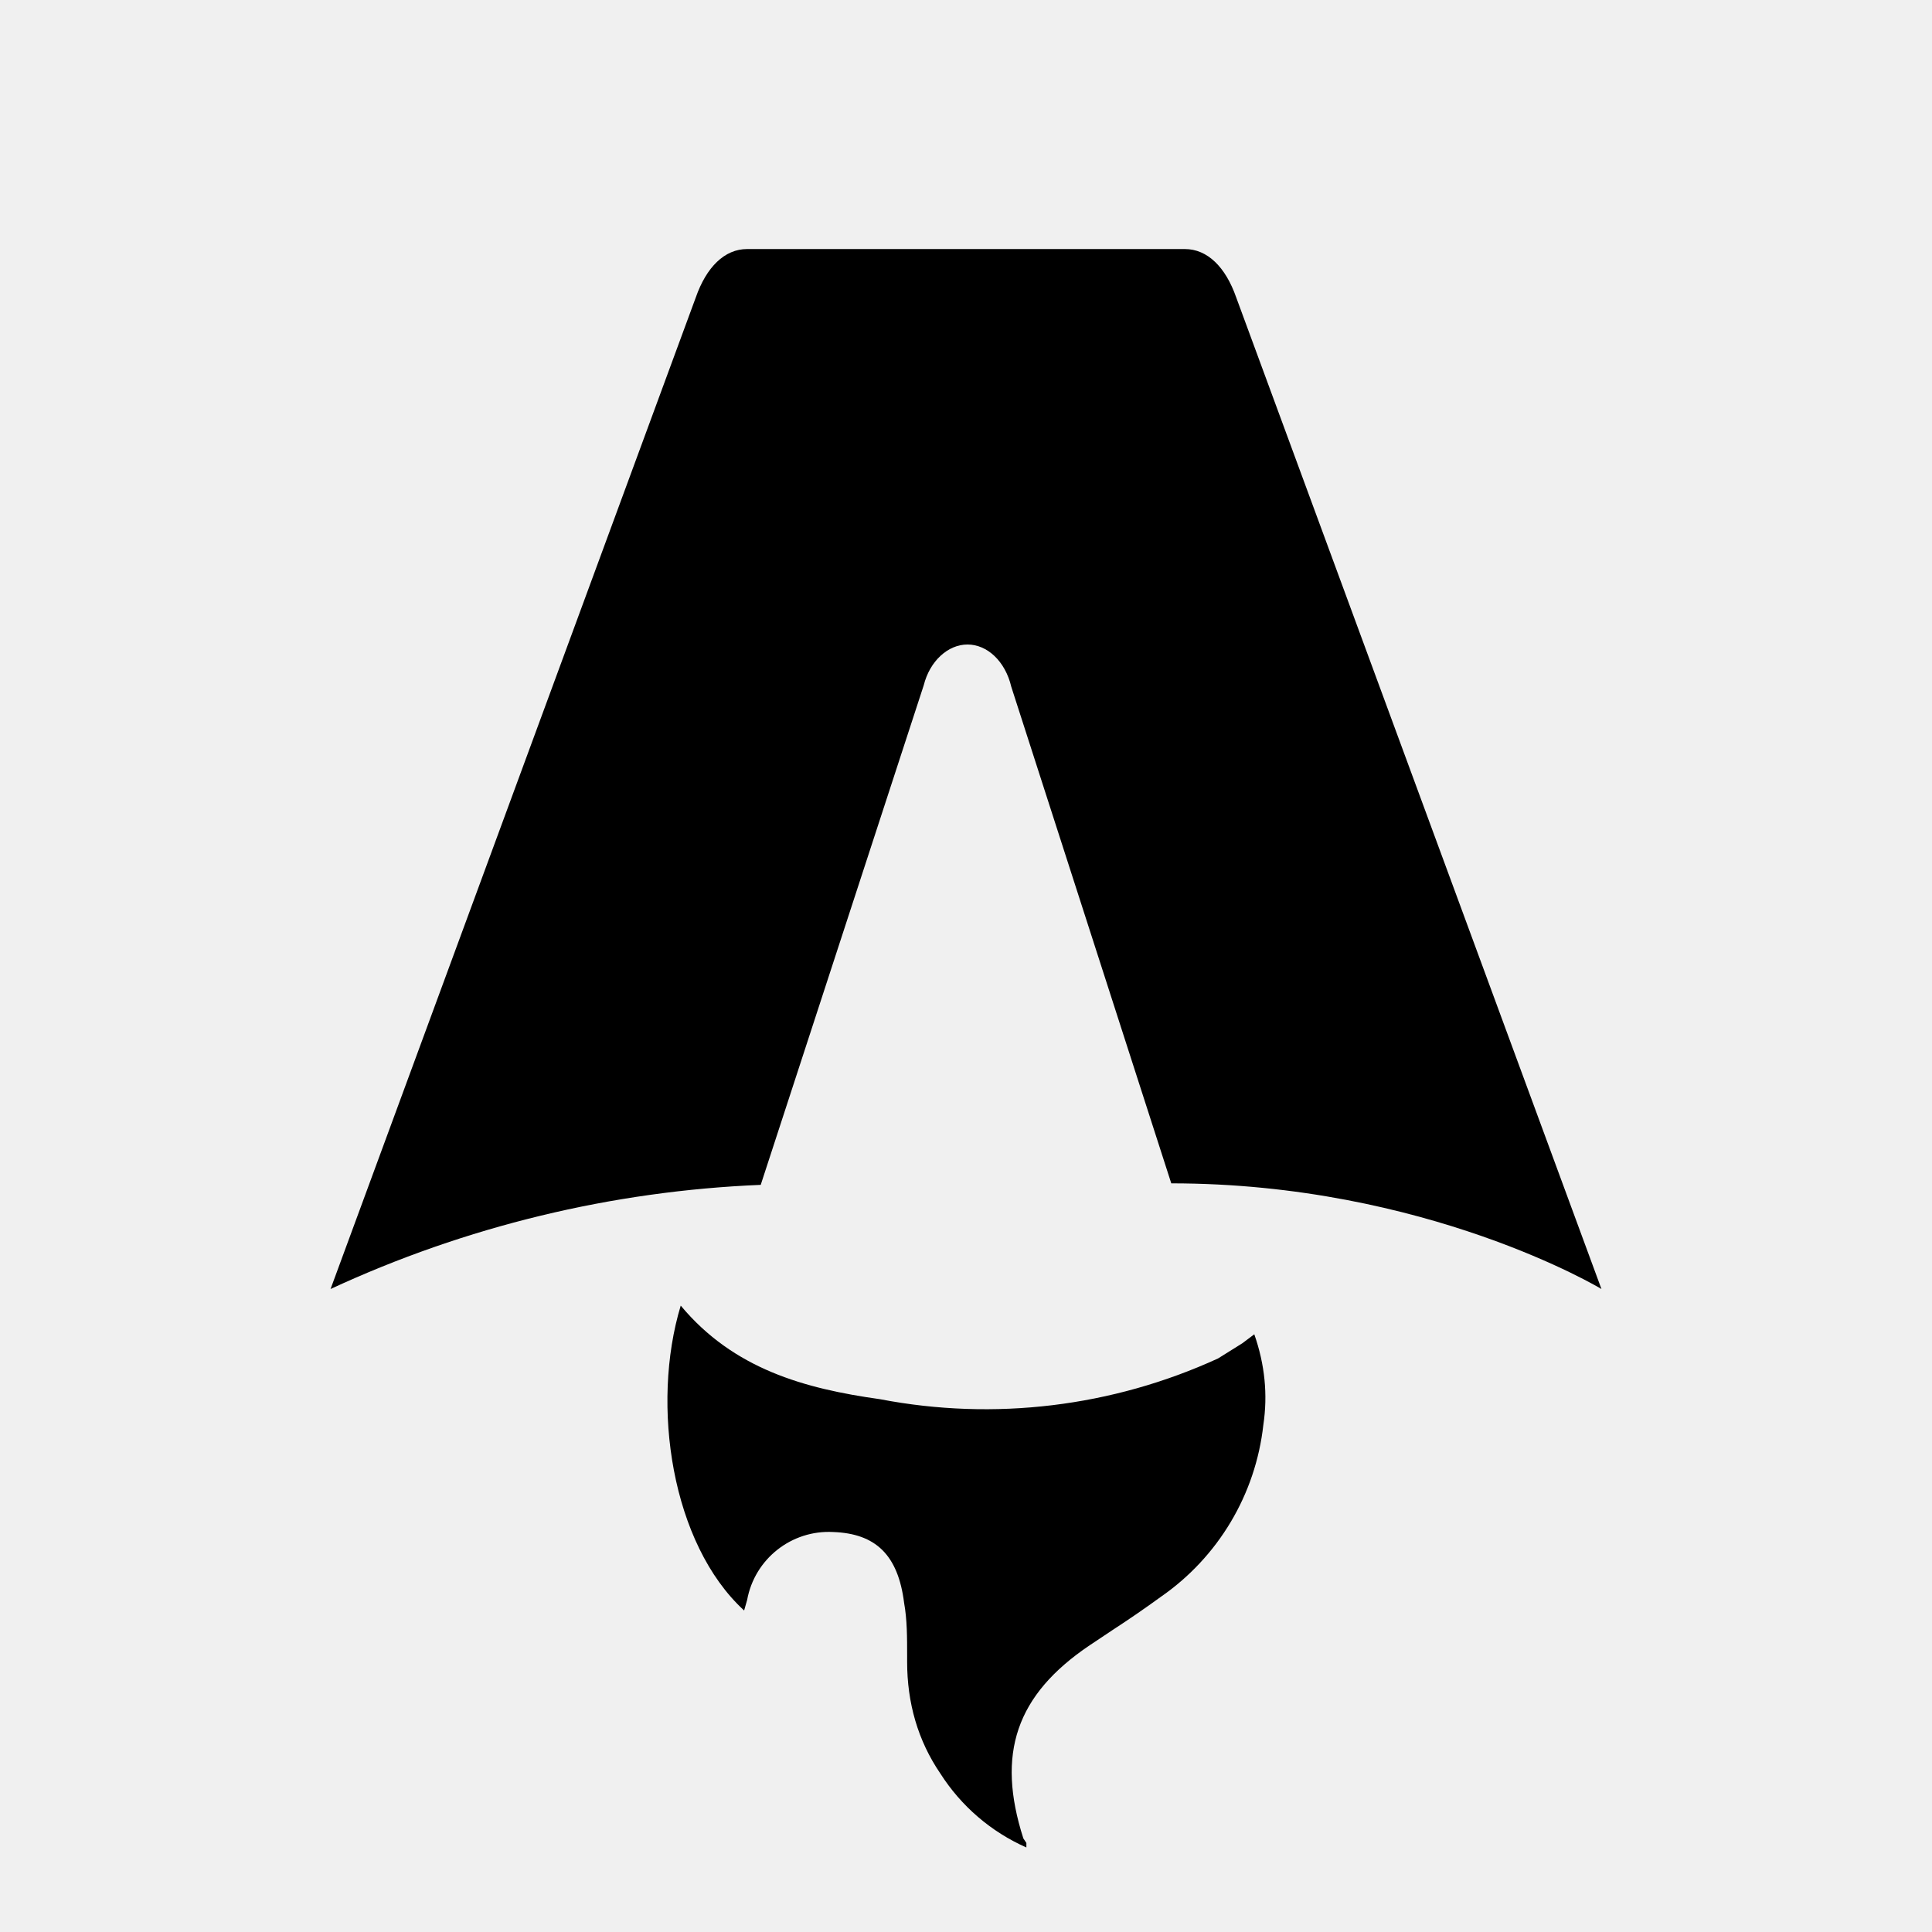
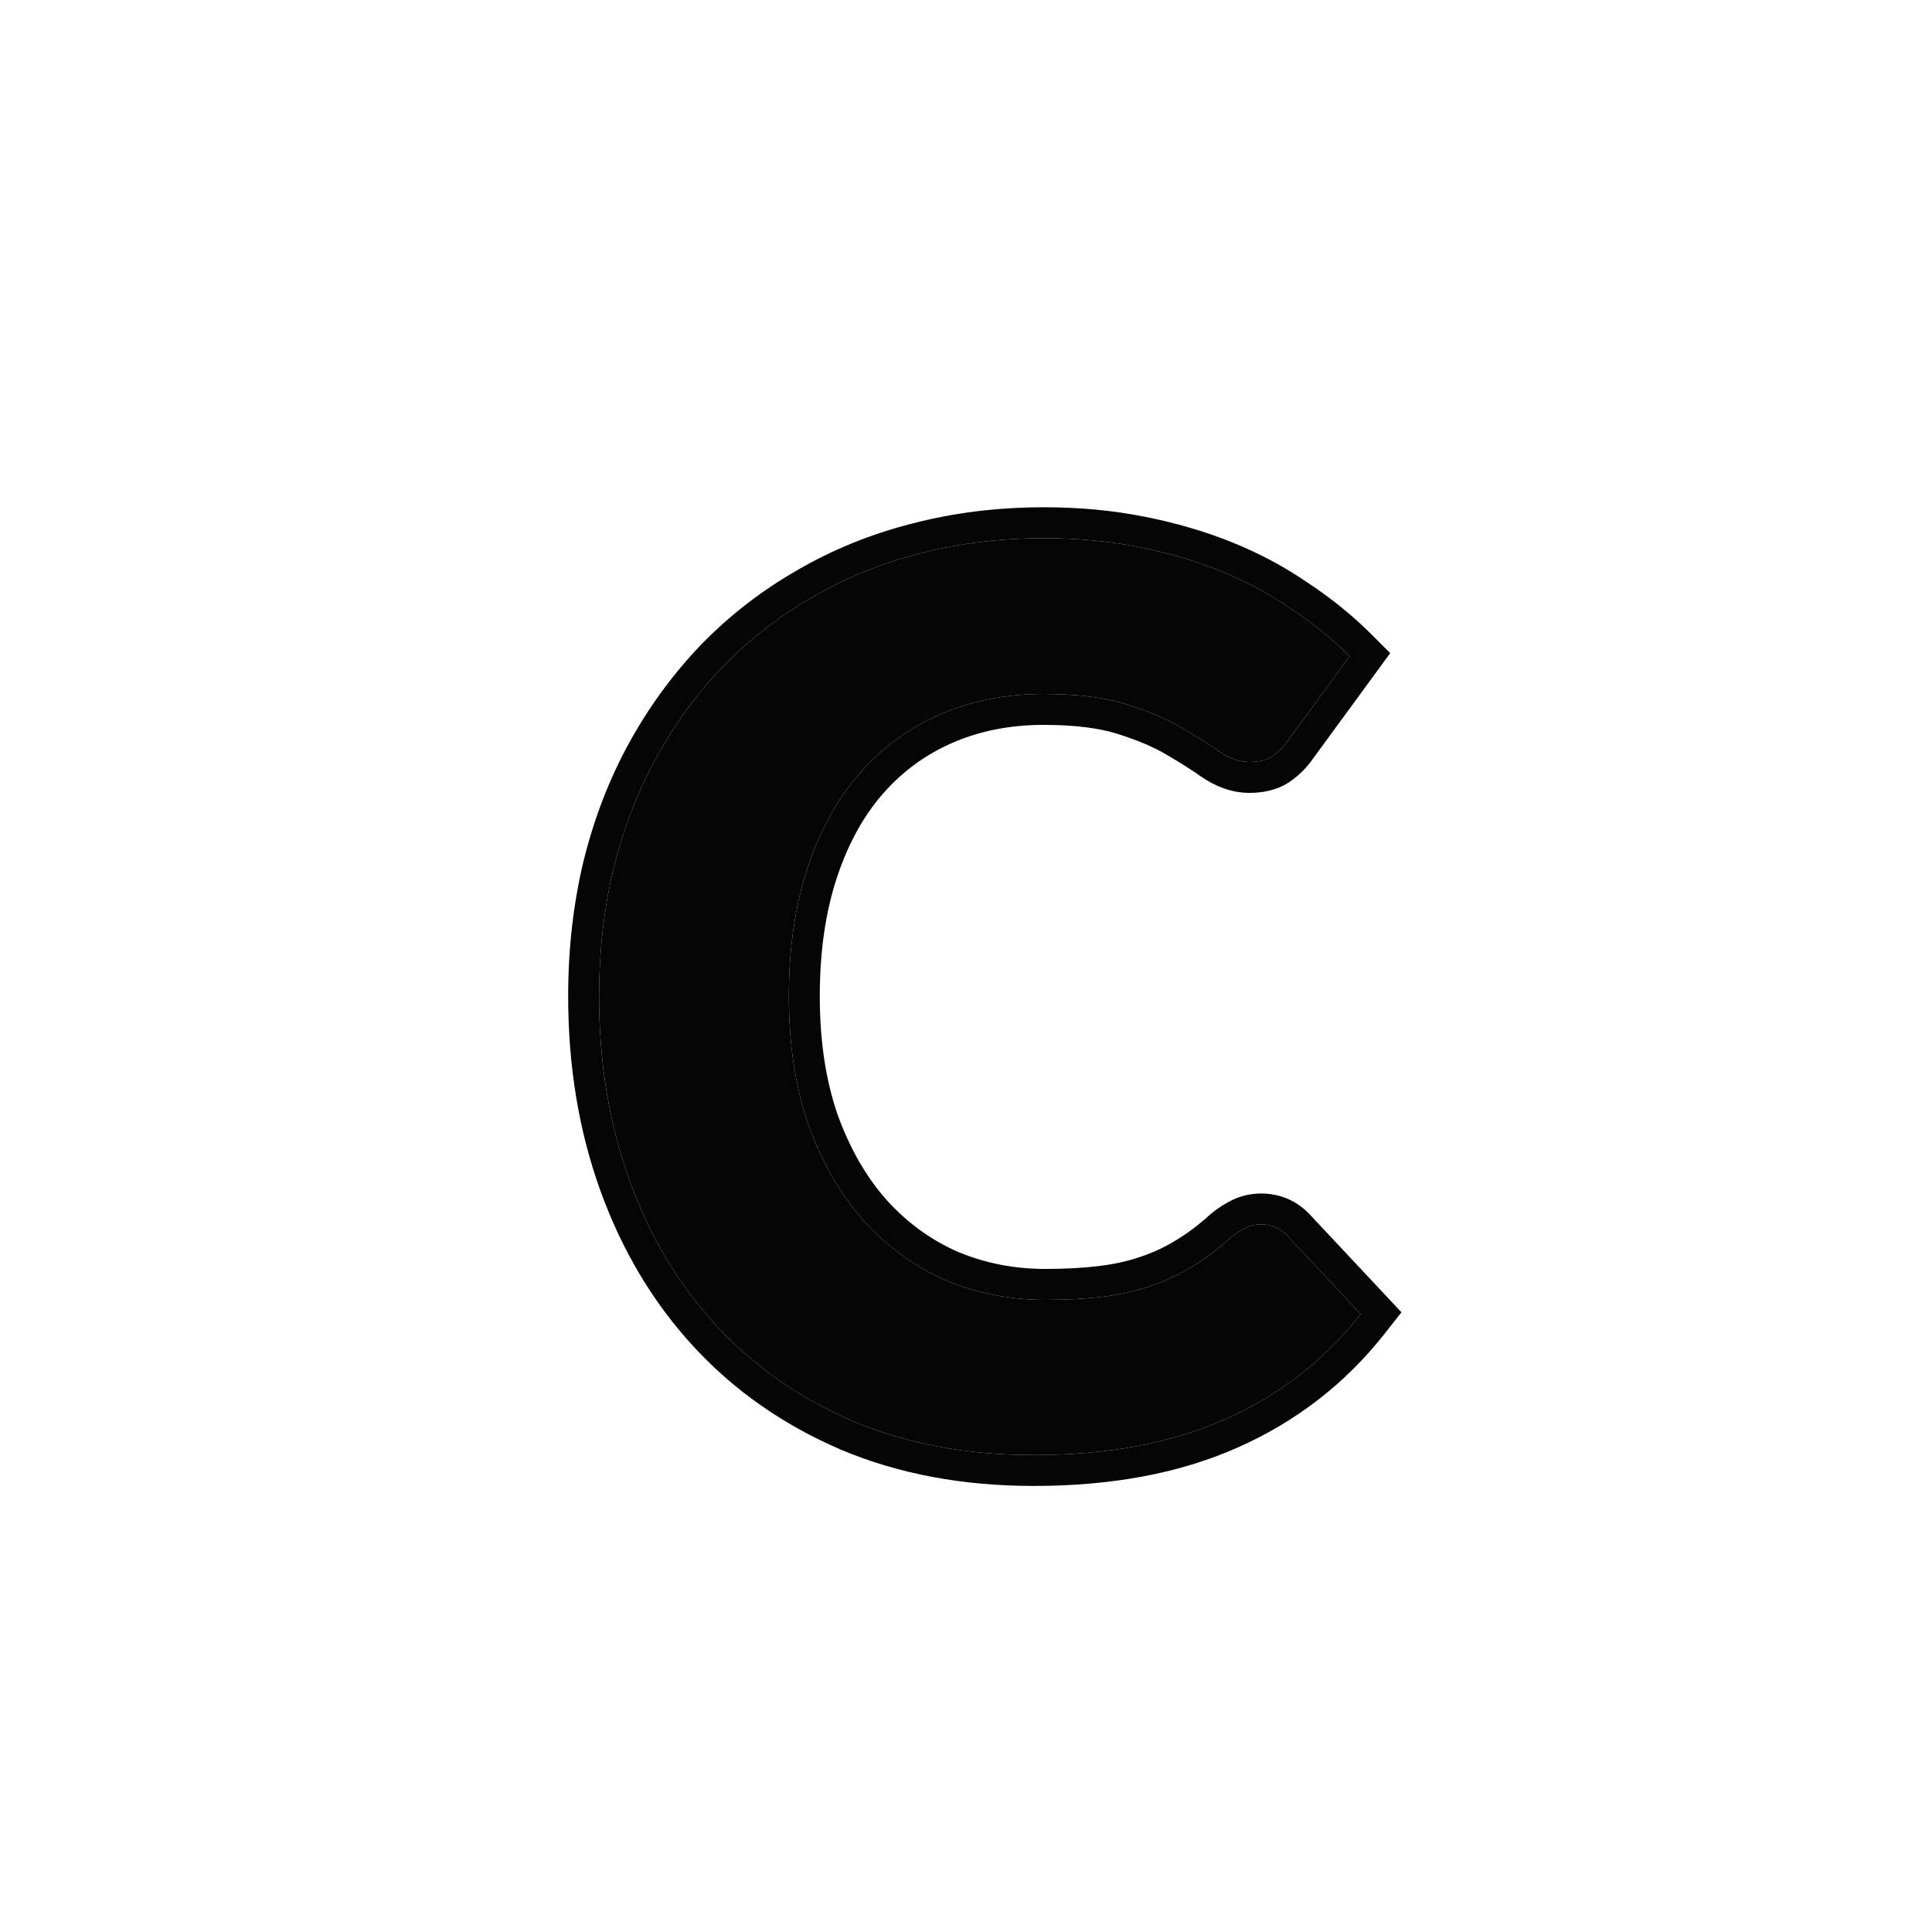
- <svg xmlns="http://www.w3.org/2000/svg" fill="none" viewBox="0 0 128 128">
-   <path d="M50.4 78.5a75.1 75.1 0 0 0-28.5 6.9l24.2-65.7c.7-2 1.9-3.2 3.4-3.2h29c1.5 0 2.7 1.2 3.4 3.2l24.2 65.7s-11.6-7-28.5-7L67 45.5c-.4-1.7-1.6-2.8-2.9-2.8-1.3 0-2.5 1.1-2.9 2.7L50.4 78.5Zm-1.1 28.2Zm-4.2-20.2c-2 6.6-.6 15.8 4.2 20.2a17.5 17.5 0 0 1 .2-.7 5.5 5.5 0 0 1 5.7-4.5c2.8.1 4.3 1.5 4.7 4.7.2 1.1.2 2.3.2 3.5v.4c0 2.7.7 5.2 2.2 7.4a13 13 0 0 0 5.7 4.9v-.3l-.2-.3c-1.8-5.6-.5-9.5 4.4-12.8l1.5-1a73 73 0 0 0 3.2-2.2 16 16 0 0 0 6.8-11.4c.3-2 .1-4-.6-6l-.8.6-1.6 1a37 37 0 0 1-22.4 2.7c-5-.7-9.7-2-13.2-6.2Z" />
-   <style>
-         path { fill: #000; }
-         @media (prefers-color-scheme: dark) {
-             path { fill: #FFF; }
-         }
-     </style>
+ <svg xmlns="http://www.w3.org/2000/svg" width="250" height="250" viewBox="0 0 250 250" fill="none">
+   <rect width="250" height="250" fill="white" />
+   <mask id="path-2-outside-1_4382_2" maskUnits="userSpaceOnUse" x="73" y="65" width="109" height="128" fill="black">
+     <rect fill="white" x="73" y="65" width="109" height="128" />
+     <path d="M163.2 158.44C164.533 158.44 165.653 158.92 166.56 159.88L176.08 170.04C171.387 176.013 165.547 180.547 158.56 183.64C151.627 186.733 143.36 188.28 133.76 188.28C125.067 188.28 117.253 186.813 110.32 183.88C103.387 180.893 97.493 176.76 92.64 171.48C87.787 166.2 84.053 159.933 81.44 152.68C78.827 145.427 77.52 137.507 77.52 128.92C77.52 123.16 78.133 117.693 79.36 112.52C80.64 107.293 82.48 102.493 84.88 98.12C87.28 93.747 90.16 89.8 93.52 86.28C96.933 82.76 100.773 79.773 105.04 77.32C109.307 74.813 113.947 72.92 118.96 71.64C124.027 70.307 129.413 69.64 135.12 69.64C139.387 69.64 143.413 70.013 147.2 70.76C151.04 71.507 154.613 72.547 157.92 73.88C161.227 75.213 164.267 76.84 167.04 78.76C169.867 80.627 172.4 82.68 174.64 84.92L166.56 95.96C166.08 96.653 165.467 97.267 164.72 97.8C163.973 98.333 162.96 98.6 161.68 98.6C160.4 98.6 159.093 98.147 157.76 97.24C156.48 96.333 154.88 95.32 152.96 94.2C151.093 93.08 148.72 92.067 145.84 91.16C143.013 90.253 139.413 89.8 135.04 89.8C130.187 89.8 125.733 90.68 121.68 92.44C117.627 94.2 114.133 96.76 111.2 100.12C108.32 103.427 106.08 107.507 104.48 112.36C102.88 117.213 102.08 122.733 102.08 128.92C102.08 135.16 102.933 140.733 104.64 145.64C106.4 150.493 108.773 154.6 111.76 157.96C114.8 161.32 118.32 163.88 122.32 165.64C126.373 167.347 130.693 168.2 135.28 168.2C138 168.2 140.453 168.067 142.64 167.8C144.88 167.533 146.933 167.08 148.8 166.44C150.72 165.8 152.507 164.973 154.16 163.96C155.867 162.947 157.573 161.667 159.28 160.12C159.867 159.64 160.48 159.24 161.12 158.92C161.76 158.6 162.453 158.44 163.2 158.44Z" />
+   </mask>
+   <path d="M163.2 158.44C164.533 158.44 165.653 158.92 166.56 159.88L176.08 170.04C171.387 176.013 165.547 180.547 158.56 183.64C151.627 186.733 143.36 188.28 133.76 188.28C125.067 188.28 117.253 186.813 110.32 183.88C103.387 180.893 97.493 176.76 92.64 171.48C87.787 166.2 84.053 159.933 81.44 152.68C78.827 145.427 77.52 137.507 77.52 128.92C77.52 123.16 78.133 117.693 79.36 112.52C80.64 107.293 82.48 102.493 84.88 98.12C87.28 93.747 90.16 89.8 93.52 86.28C96.933 82.76 100.773 79.773 105.04 77.32C109.307 74.813 113.947 72.92 118.96 71.64C124.027 70.307 129.413 69.64 135.12 69.64C139.387 69.64 143.413 70.013 147.2 70.76C151.04 71.507 154.613 72.547 157.92 73.88C161.227 75.213 164.267 76.84 167.04 78.76C169.867 80.627 172.4 82.68 174.64 84.92L166.56 95.96C166.08 96.653 165.467 97.267 164.72 97.8C163.973 98.333 162.96 98.6 161.68 98.6C160.4 98.6 159.093 98.147 157.76 97.24C156.48 96.333 154.88 95.32 152.96 94.2C151.093 93.08 148.72 92.067 145.84 91.16C143.013 90.253 139.413 89.8 135.04 89.8C130.187 89.8 125.733 90.68 121.68 92.44C117.627 94.2 114.133 96.76 111.2 100.12C108.32 103.427 106.08 107.507 104.48 112.36C102.88 117.213 102.08 122.733 102.08 128.92C102.08 135.16 102.933 140.733 104.64 145.64C106.4 150.493 108.773 154.6 111.76 157.96C114.8 161.32 118.32 163.88 122.32 165.64C126.373 167.347 130.693 168.2 135.28 168.2C138 168.2 140.453 168.067 142.64 167.8C144.88 167.533 146.933 167.08 148.8 166.44C150.72 165.8 152.507 164.973 154.16 163.96C155.867 162.947 157.573 161.667 159.28 160.12C159.867 159.64 160.48 159.24 161.12 158.92C161.76 158.6 162.453 158.44 163.2 158.44Z" fill="#050505" />
+   <path d="M166.56 159.88L169.479 157.145L169.473 157.139L169.468 157.134L166.56 159.88ZM176.08 170.04L179.225 172.511L181.347 169.811L178.999 167.305L176.08 170.04ZM158.56 183.64L156.941 179.982L156.93 179.987L158.56 183.64ZM110.32 183.88L108.738 187.554L108.749 187.559L108.761 187.564L110.32 183.88ZM92.64 171.48L95.585 168.773L95.585 168.773L92.64 171.48ZM81.44 152.68L85.203 151.324L85.203 151.324L81.44 152.68ZM79.36 112.52L75.475 111.569L75.471 111.583L75.468 111.597L79.36 112.52ZM84.88 98.12L88.387 100.044L88.387 100.044L84.88 98.12ZM93.52 86.28L90.648 83.495L90.637 83.507L90.627 83.518L93.52 86.28ZM105.04 77.32L107.034 80.788L107.05 80.778L107.066 80.769L105.04 77.32ZM118.96 71.64L119.95 75.516L119.964 75.512L119.978 75.508L118.96 71.64ZM147.2 70.76L146.426 74.684L146.437 74.686L147.2 70.76ZM157.92 73.88L156.424 77.59L156.424 77.59L157.92 73.88ZM167.04 78.76L164.763 82.049L164.799 82.074L164.836 82.098L167.04 78.76ZM174.64 84.92L177.868 87.282L179.893 84.516L177.468 82.092L174.64 84.92ZM166.56 95.96L163.332 93.598L163.301 93.64L163.271 93.683L166.56 95.96ZM164.72 97.8L162.395 94.545L162.395 94.545L164.72 97.8ZM157.76 97.24L155.448 100.504L155.479 100.526L155.511 100.548L157.76 97.24ZM152.96 94.2L150.902 97.63L150.923 97.643L150.945 97.655L152.96 94.2ZM145.84 91.16L144.618 94.969L144.629 94.972L144.639 94.975L145.84 91.16ZM121.68 92.44L123.273 96.109L123.273 96.109L121.68 92.44ZM111.2 100.12L108.187 97.489L108.184 97.493L111.2 100.12ZM104.48 112.36L108.279 113.612L108.279 113.612L104.48 112.36ZM104.64 145.64L100.862 146.954L100.871 146.979L100.88 147.004L104.64 145.64ZM111.76 157.96L108.77 160.617L108.782 160.631L108.794 160.644L111.76 157.96ZM122.32 165.64L120.709 169.301L120.738 169.314L120.768 169.327L122.32 165.64ZM142.64 167.8L142.167 163.828L142.156 163.829L142.64 167.8ZM148.8 166.44L147.535 162.645L147.519 162.651L147.503 162.656L148.8 166.44ZM154.16 163.96L152.118 160.521L152.094 160.535L152.07 160.55L154.16 163.96ZM159.28 160.12L156.747 157.024L156.669 157.088L156.594 157.156L159.28 160.12ZM161.12 158.92L162.909 162.498L162.909 162.498L161.12 158.92ZM163.2 158.44V162.44C163.376 162.44 163.447 162.469 163.464 162.477C163.48 162.483 163.543 162.511 163.652 162.626L166.56 159.88L169.468 157.134C167.797 155.365 165.622 154.44 163.2 154.44V158.44ZM166.56 159.88L163.641 162.615L173.161 172.775L176.08 170.04L178.999 167.305L169.479 157.145L166.56 159.88ZM176.08 170.04L172.935 167.569C168.648 173.025 163.333 177.152 156.941 179.982L158.56 183.64L160.179 187.298C167.76 183.941 174.125 179.002 179.225 172.511L176.08 170.04ZM158.56 183.64L156.93 179.987C150.626 182.8 142.942 184.28 133.76 184.28V188.28V192.28C143.778 192.28 152.627 190.667 160.19 187.293L158.56 183.64ZM133.76 188.28V184.28C125.52 184.28 118.248 182.891 111.879 180.196L110.32 183.88L108.761 187.564C116.258 190.736 124.613 192.28 133.76 192.28V188.28ZM110.32 183.88L111.902 180.206C105.458 177.43 100.037 173.617 95.585 168.773L92.64 171.48L89.695 174.187C94.949 179.903 101.315 184.356 108.738 187.554L110.32 183.88ZM92.64 171.48L95.585 168.773C91.118 163.913 87.65 158.115 85.203 151.324L81.44 152.68L77.677 154.036C80.457 161.752 84.456 168.487 89.695 174.187L92.64 171.48ZM81.44 152.68L85.203 151.324C82.763 144.552 81.52 137.097 81.52 128.92H77.52H73.52C73.52 137.917 74.89 146.301 77.677 154.036L81.44 152.68ZM77.52 128.92H81.52C81.52 123.445 82.103 118.29 83.252 113.443L79.36 112.52L75.468 111.597C74.164 117.097 73.52 122.875 73.52 128.92H77.52ZM79.36 112.52L83.245 113.471C84.449 108.558 86.168 104.088 88.387 100.044L84.88 98.12L81.373 96.196C78.793 100.898 76.831 106.029 75.475 111.569L79.36 112.52ZM84.88 98.12L88.387 100.044C90.624 95.968 93.299 92.304 96.413 89.042L93.52 86.28L90.627 83.518C87.021 87.296 83.936 91.525 81.373 96.196L84.88 98.12ZM93.52 86.28L96.392 89.065C99.545 85.813 103.089 83.056 107.034 80.788L105.04 77.32L103.046 73.852C98.458 76.491 94.322 79.707 90.648 83.495L93.52 86.28ZM105.04 77.32L107.066 80.769C110.995 78.461 115.283 76.707 119.95 75.516L118.96 71.64L117.97 67.764C112.61 69.133 107.619 71.166 103.014 73.871L105.04 77.32ZM118.96 71.64L119.978 75.508C124.684 74.27 129.727 73.64 135.12 73.64V69.64V65.64C129.1 65.64 123.369 66.344 117.942 67.772L118.96 71.64ZM135.12 69.64V73.64C139.154 73.64 142.919 73.993 146.426 74.684L147.2 70.76L147.974 66.836C143.907 66.034 139.62 65.64 135.12 65.64V69.64ZM147.2 70.76L146.437 74.686C150.05 75.389 153.376 76.361 156.424 77.59L157.92 73.88L159.416 70.17C155.851 68.733 152.03 67.624 147.963 66.834L147.2 70.76ZM157.92 73.88L156.424 77.59C159.471 78.818 162.247 80.307 164.763 82.049L167.04 78.76L169.317 75.471C166.286 73.373 162.982 71.608 159.416 70.17L157.92 73.88ZM167.04 78.76L164.836 82.098C167.453 83.826 169.775 85.711 171.812 87.748L174.64 84.92L177.468 82.092C175.025 79.648 172.28 77.427 169.244 75.422L167.04 78.76ZM174.64 84.92L171.412 82.558L163.332 93.598L166.56 95.96L169.788 98.322L177.868 87.282L174.64 84.92ZM166.56 95.96L163.271 93.683C163.076 93.965 162.8 94.256 162.395 94.545L164.72 97.8L167.045 101.055C168.134 100.277 169.084 99.341 169.849 98.237L166.56 95.96ZM164.72 97.8L162.395 94.545C162.547 94.436 162.446 94.6 161.68 94.6V98.6V102.6C163.474 102.6 165.399 102.23 167.045 101.055L164.72 97.8ZM161.68 98.6V94.6C161.388 94.6 160.852 94.505 160.009 93.932L157.76 97.24L155.511 100.548C157.335 101.788 159.412 102.6 161.68 102.6V98.6ZM157.76 97.24L160.072 93.976C158.666 92.98 156.959 91.902 154.975 90.745L152.96 94.2L150.945 97.655C152.801 98.738 154.294 99.687 155.448 100.504L157.76 97.24ZM152.96 94.2L155.018 90.77C152.801 89.44 150.115 88.312 147.041 87.345L145.84 91.16L144.639 94.975C147.325 95.821 149.386 96.72 150.902 97.63L152.96 94.2ZM145.84 91.16L147.062 87.351C143.701 86.273 139.651 85.8 135.04 85.8V89.8V93.8C139.176 93.8 142.326 94.234 144.618 94.969L145.84 91.16ZM135.04 89.8V85.8C129.693 85.8 124.69 86.772 120.087 88.771L121.68 92.44L123.273 96.109C126.776 94.588 130.681 93.8 135.04 93.8V89.8ZM121.68 92.44L120.087 88.771C115.484 90.77 111.507 93.686 108.187 97.489L111.2 100.12L114.213 102.751C116.76 99.834 119.77 97.63 123.273 96.109L121.68 92.44ZM111.2 100.12L108.184 97.493C104.901 101.262 102.421 105.831 100.681 111.108L104.48 112.36L108.279 113.612C109.739 109.182 111.739 105.591 114.216 102.747L111.2 100.12ZM104.48 112.36L100.681 111.108C98.923 116.44 98.08 122.394 98.08 128.92H102.08H106.08C106.08 123.072 106.837 117.987 108.279 113.612L104.48 112.36ZM102.08 128.92H98.08C98.08 135.52 98.982 141.55 100.862 146.954L104.64 145.64L108.418 144.326C106.884 139.917 106.08 134.8 106.08 128.92H102.08ZM104.64 145.64L100.88 147.004C102.787 152.263 105.401 156.827 108.77 160.617L111.76 157.96L114.75 155.303C112.146 152.373 110.013 148.723 108.4 144.276L104.64 145.64ZM111.76 157.96L108.794 160.644C112.197 164.406 116.174 167.306 120.709 169.301L122.32 165.64L123.931 161.979C120.466 160.454 117.403 158.234 114.726 155.276L111.76 157.96ZM122.32 165.64L120.768 169.327C125.334 171.249 130.184 172.2 135.28 172.2V168.2V164.2C131.203 164.2 127.413 163.444 123.872 161.953L122.32 165.64ZM135.28 168.2V172.2C138.126 172.2 140.745 172.061 143.124 171.771L142.64 167.8L142.156 163.829C140.162 164.073 137.874 164.2 135.28 164.2V168.2ZM142.64 167.8L143.113 171.772C145.594 171.477 147.928 170.967 150.097 170.224L148.8 166.44L147.503 162.656C145.938 163.193 144.166 163.59 142.167 163.828L142.64 167.8ZM148.8 166.44L150.065 170.235C152.261 169.503 154.326 168.55 156.25 167.37L154.16 163.96L152.07 160.55C150.687 161.397 149.179 162.097 147.535 162.645L148.8 166.44ZM154.16 163.96L156.202 167.399C158.172 166.23 160.092 164.782 161.966 163.084L159.28 160.12L156.594 157.156C155.055 158.551 153.561 159.663 152.118 160.521L154.16 163.96ZM159.28 160.12L161.813 163.216C162.184 162.912 162.549 162.678 162.909 162.498L161.12 158.92L159.331 155.342C158.411 155.802 157.55 156.368 156.747 157.024L159.28 160.12ZM161.12 158.92L162.909 162.498C162.969 162.468 163.046 162.44 163.2 162.44V158.44V154.44C161.86 154.44 160.551 154.732 159.331 155.342L161.12 158.92Z" fill="#050505" mask="url(#path-2-outside-1_4382_2)" />
</svg>
